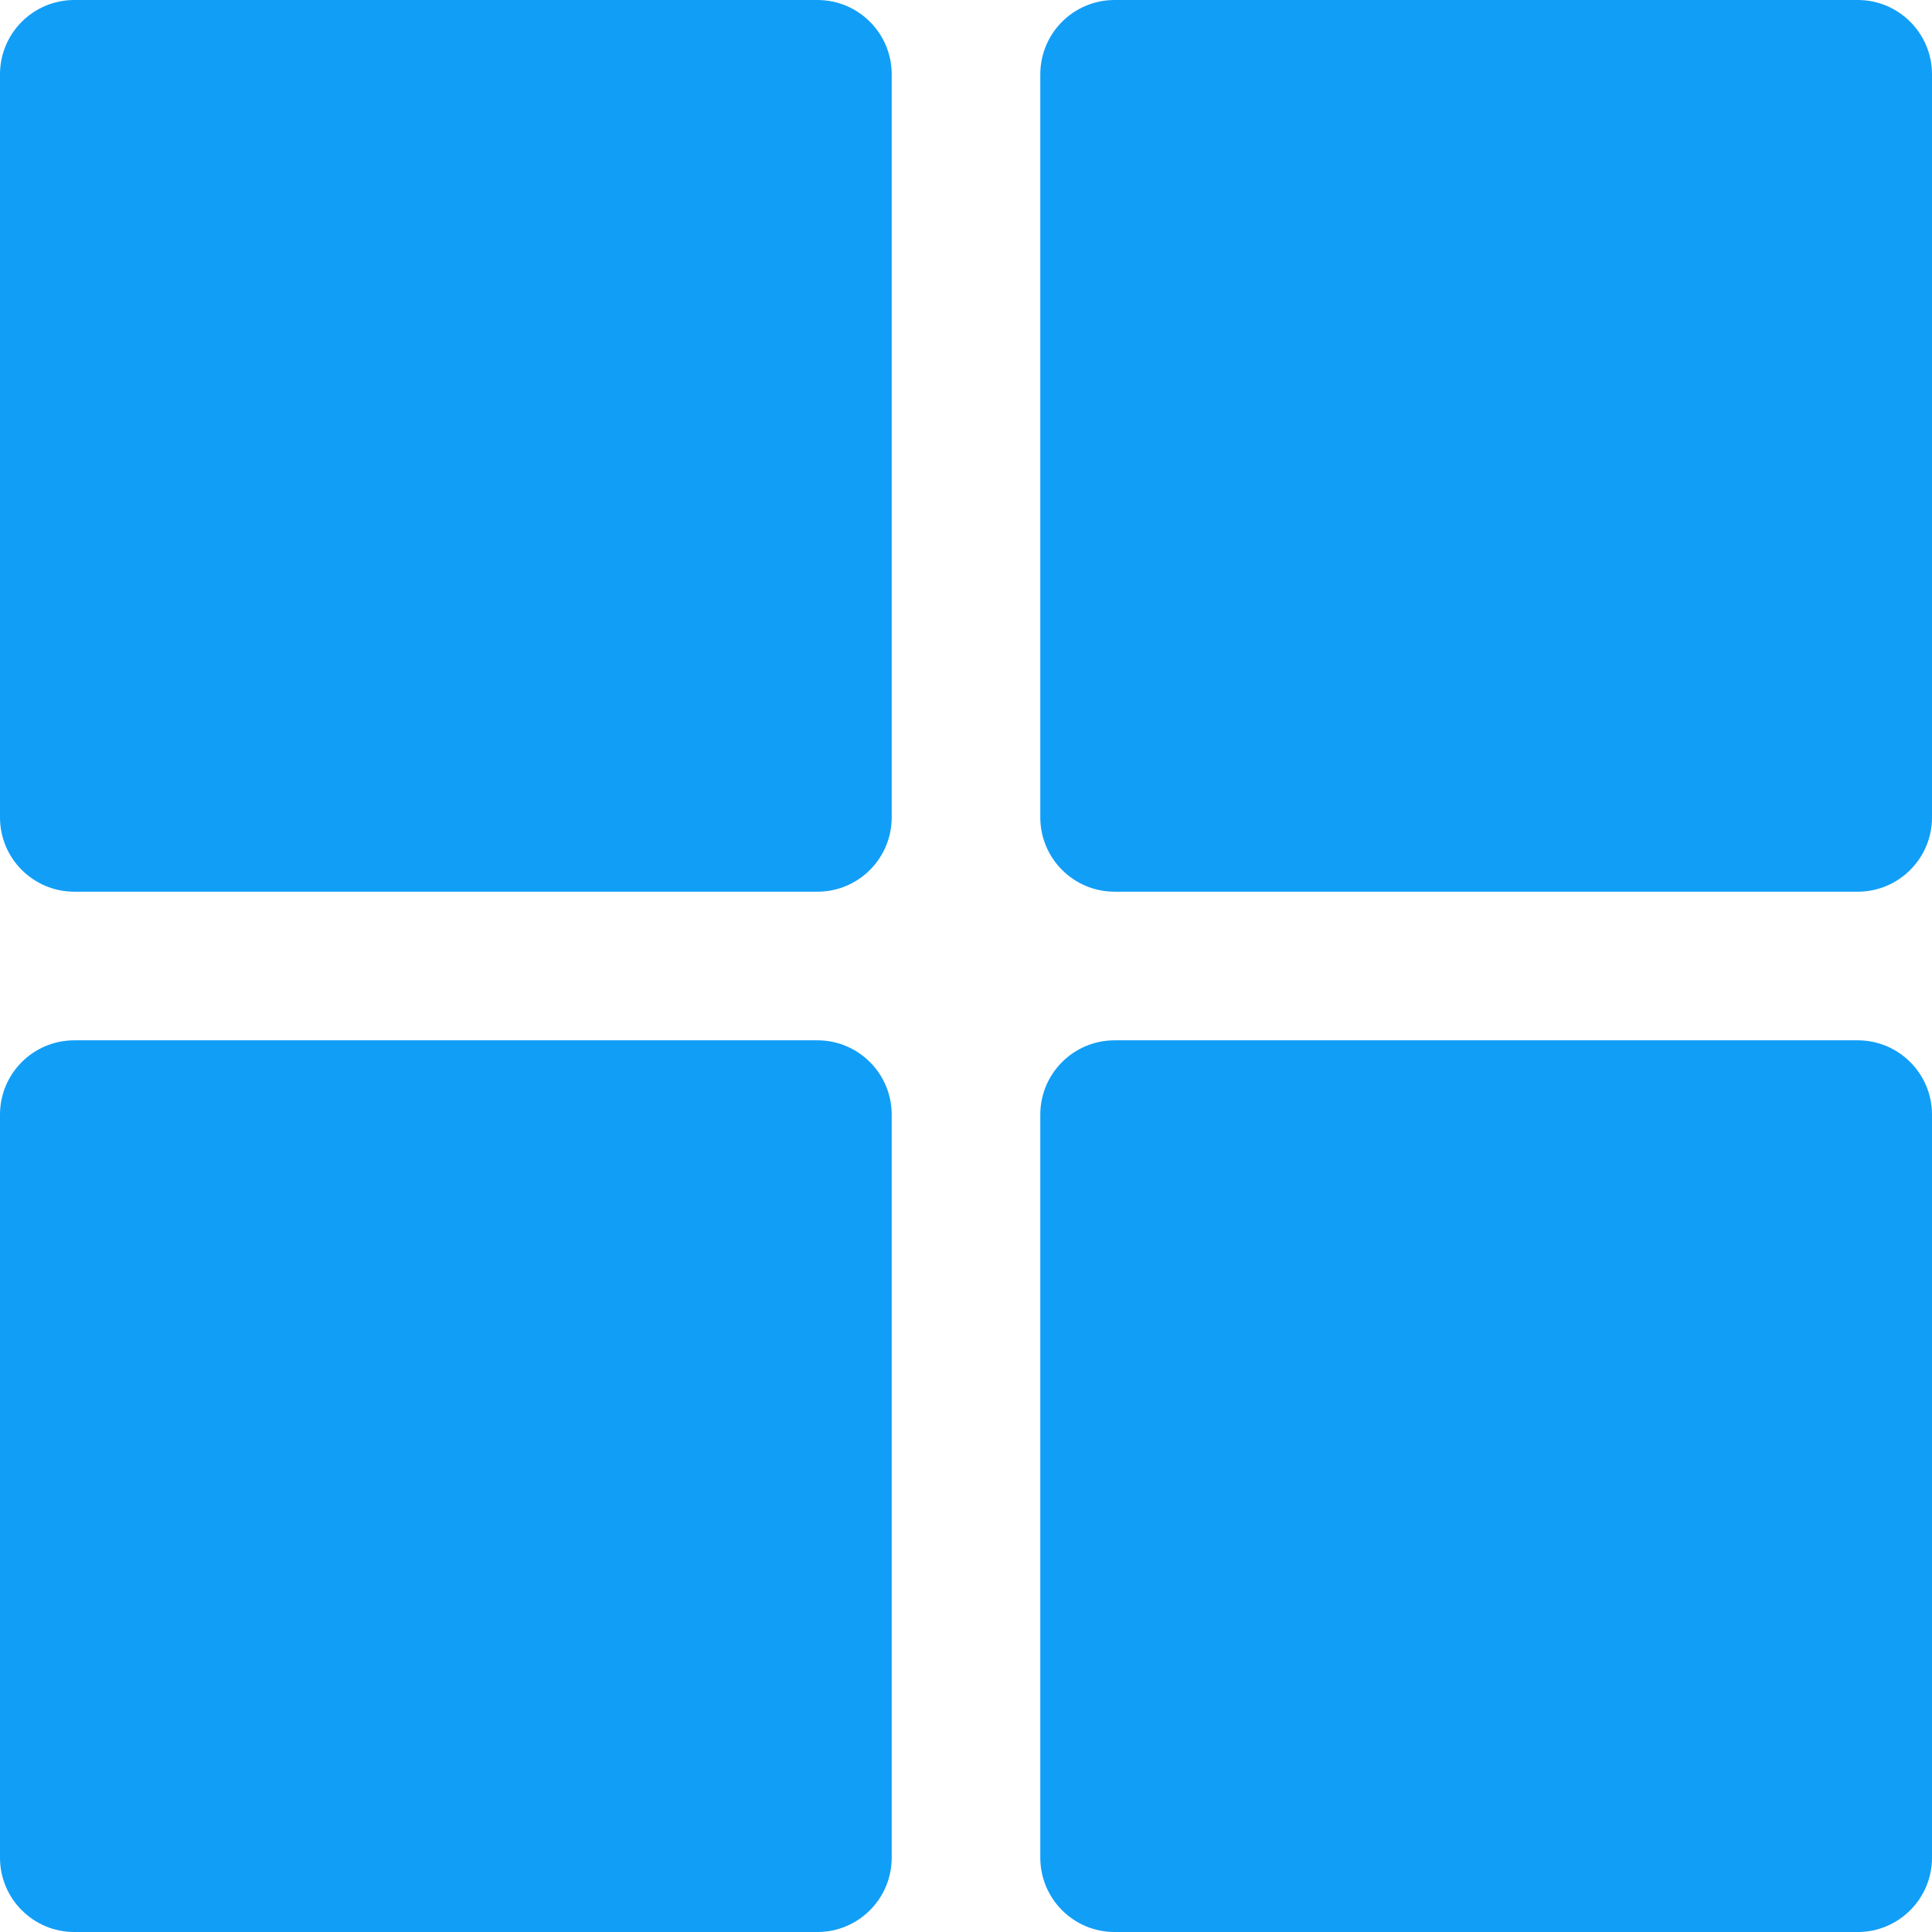
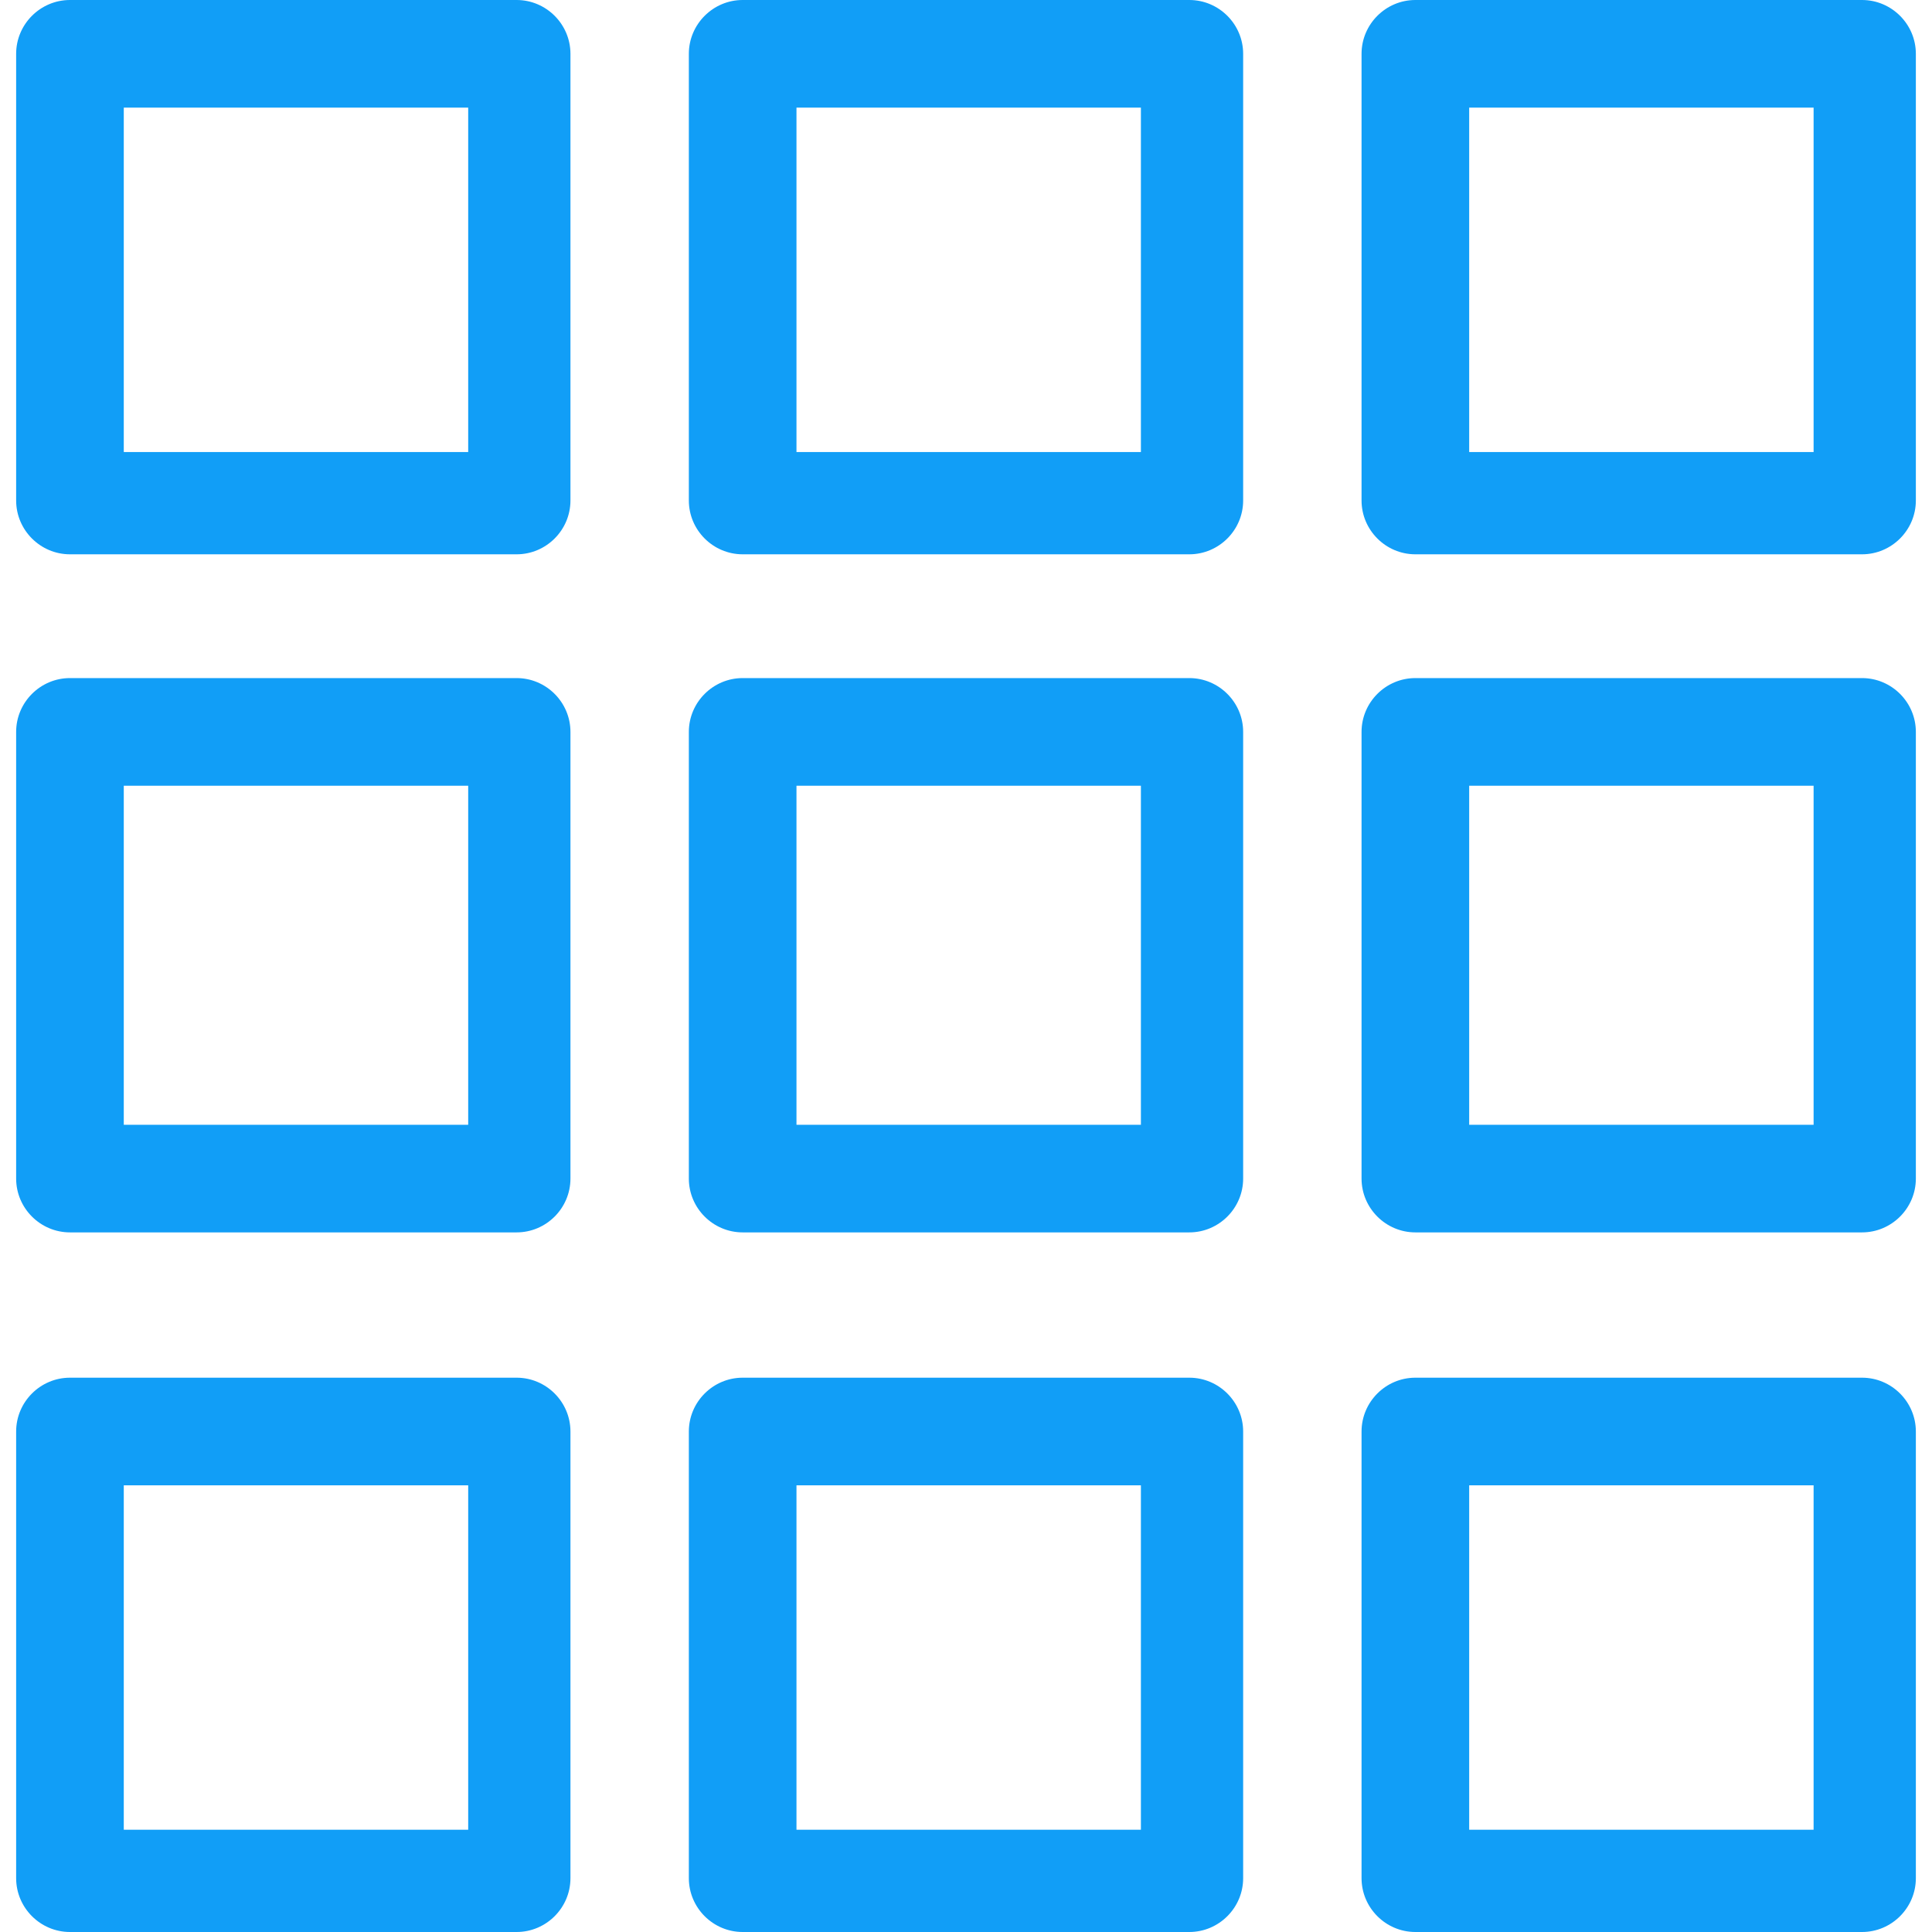
- <svg xmlns="http://www.w3.org/2000/svg" version="1.1" id="Capa_1" x="0px" y="0px" viewBox="0 0 271.673 271.673" style="enable-background:new 0 0 271.673 271.673;" xml:space="preserve" width="512px" height="512px" class="">
+ <svg xmlns="http://www.w3.org/2000/svg" version="1.1" id="Capa_1" x="0px" y="0px" viewBox="0 0 359 359" style="enable-background:new 0 0 359 359;" xml:space="preserve" width="512px" height="512px">
  <g>
    <g>
      <g>
-         <g>
-           <path d="M114.939,0H10.449C4.678,0,0,4.678,0,10.449v104.49c0,5.771,4.678,10.449,10.449,10.449h104.49     c5.771,0,10.449-4.678,10.449-10.449V10.449C125.388,4.678,120.71,0,114.939,0z" data-original="#000000" class="active-path" data-old_color="#000000" fill="#119EF7" />
-           <path d="M261.224,0h-104.49c-5.771,0-10.449,4.678-10.449,10.449v104.49c0,5.771,4.678,10.449,10.449,10.449h104.49     c5.771,0,10.449-4.678,10.449-10.449V10.449C271.673,4.678,266.995,0,261.224,0z" data-original="#000000" class="active-path" data-old_color="#000000" fill="#119EF7" />
-           <path d="M114.939,146.286H10.449C4.678,146.286,0,150.964,0,156.735v104.49c0,5.771,4.678,10.449,10.449,10.449h104.49     c5.771,0,10.449-4.678,10.449-10.449v-104.49C125.388,150.964,120.71,146.286,114.939,146.286z" data-original="#000000" class="active-path" data-old_color="#000000" fill="#119EF7" />
-           <path d="M261.224,146.286h-104.49c-5.771,0-10.449,4.678-10.449,10.449v104.49c0,5.771,4.678,10.449,10.449,10.449h104.49     c5.771,0,10.449-4.678,10.449-10.449v-104.49C271.673,150.964,266.995,146.286,261.224,146.286z" data-original="#000000" class="active-path" data-old_color="#000000" fill="#119EF7" />
-         </g>
+         <path d="M96,0H13C7.5,0,3,4.5,3,10v83c0,5.5,4.5,10,10,10h83c5.5,0,10-4.5,10-10V10C106,4.5,101.5,0,96,0z M87,84H23V20h64V84z" data-original="#000000" class="active-path" data-old_color="#000000" fill="#119EF7" />
+       </g>
+     </g>
+     <g>
+       <g>
+         <path d="M221,0h-83c-5.5,0-10,4.5-10,10v83c0,5.5,4.5,10,10,10h83c5.5,0,10-4.5,10-10V10C231,4.5,226.5,0,221,0z M212,84h-64V20    h64V84z" data-original="#000000" class="active-path" data-old_color="#000000" fill="#119EF7" />
+       </g>
+     </g>
+     <g>
+       <g>
+         <path d="M96,126H13c-5.5,0-10,4.5-10,10v83c0,5.5,4.5,10,10,10h83c5.5,0,10-4.5,10-10v-83C106,130.5,101.5,126,96,126z M87,209H23    v-63h64V209z" data-original="#000000" class="active-path" data-old_color="#000000" fill="#119EF7" />
+       </g>
+     </g>
+     <g>
+       <g>
+         <path d="M221,126h-83c-5.5,0-10,4.5-10,10v83c0,5.5,4.5,10,10,10h83c5.5,0,10-4.5,10-10v-83C231,130.5,226.5,126,221,126z     M212,209h-64v-63h64V209z" data-original="#000000" class="active-path" data-old_color="#000000" fill="#119EF7" />
+       </g>
+     </g>
+     <g>
+       <g>
+         <path d="M346,0h-83c-5.5,0-10,4.5-10,10v83c0,5.5,4.5,10,10,10h83c5.5,0,10-4.5,10-10V10C356,4.5,351.5,0,346,0z M337,84h-64V20    h64V84z" data-original="#000000" class="active-path" data-old_color="#000000" fill="#119EF7" />
+       </g>
+     </g>
+     <g>
+       <g>
+         <path d="M346,126h-83c-5.5,0-10,4.5-10,10v83c0,5.5,4.5,10,10,10h83c5.5,0,10-4.5,10-10v-83C356,130.5,351.5,126,346,126z     M337,209h-64v-63h64V209z" data-original="#000000" class="active-path" data-old_color="#000000" fill="#119EF7" />
+       </g>
+     </g>
+     <g>
+       <g>
+         <path d="M96,256H13c-5.5,0-10,4.5-10,10v83c0,5.5,4.5,10,10,10h83c5.5,0,10-4.5,10-10v-83C106,260.5,101.5,256,96,256z M87,340H23    v-64h64V340z" data-original="#000000" class="active-path" data-old_color="#000000" fill="#119EF7" />
+       </g>
+     </g>
+     <g>
+       <g>
+         <path d="M221,256h-83c-5.5,0-10,4.5-10,10v83c0,5.5,4.5,10,10,10h83c5.5,0,10-4.5,10-10v-83C231,260.5,226.5,256,221,256z     M212,340h-64v-64h64V340z" data-original="#000000" class="active-path" data-old_color="#000000" fill="#119EF7" />
+       </g>
+     </g>
+     <g>
+       <g>
+         <path d="M346,256h-83c-5.5,0-10,4.5-10,10v83c0,5.5,4.5,10,10,10h83c5.5,0,10-4.5,10-10v-83C356,260.5,351.5,256,346,256z     M337,340h-64v-64h64V340z" data-original="#000000" class="active-path" data-old_color="#000000" fill="#119EF7" />
      </g>
    </g>
  </g>
</svg>
